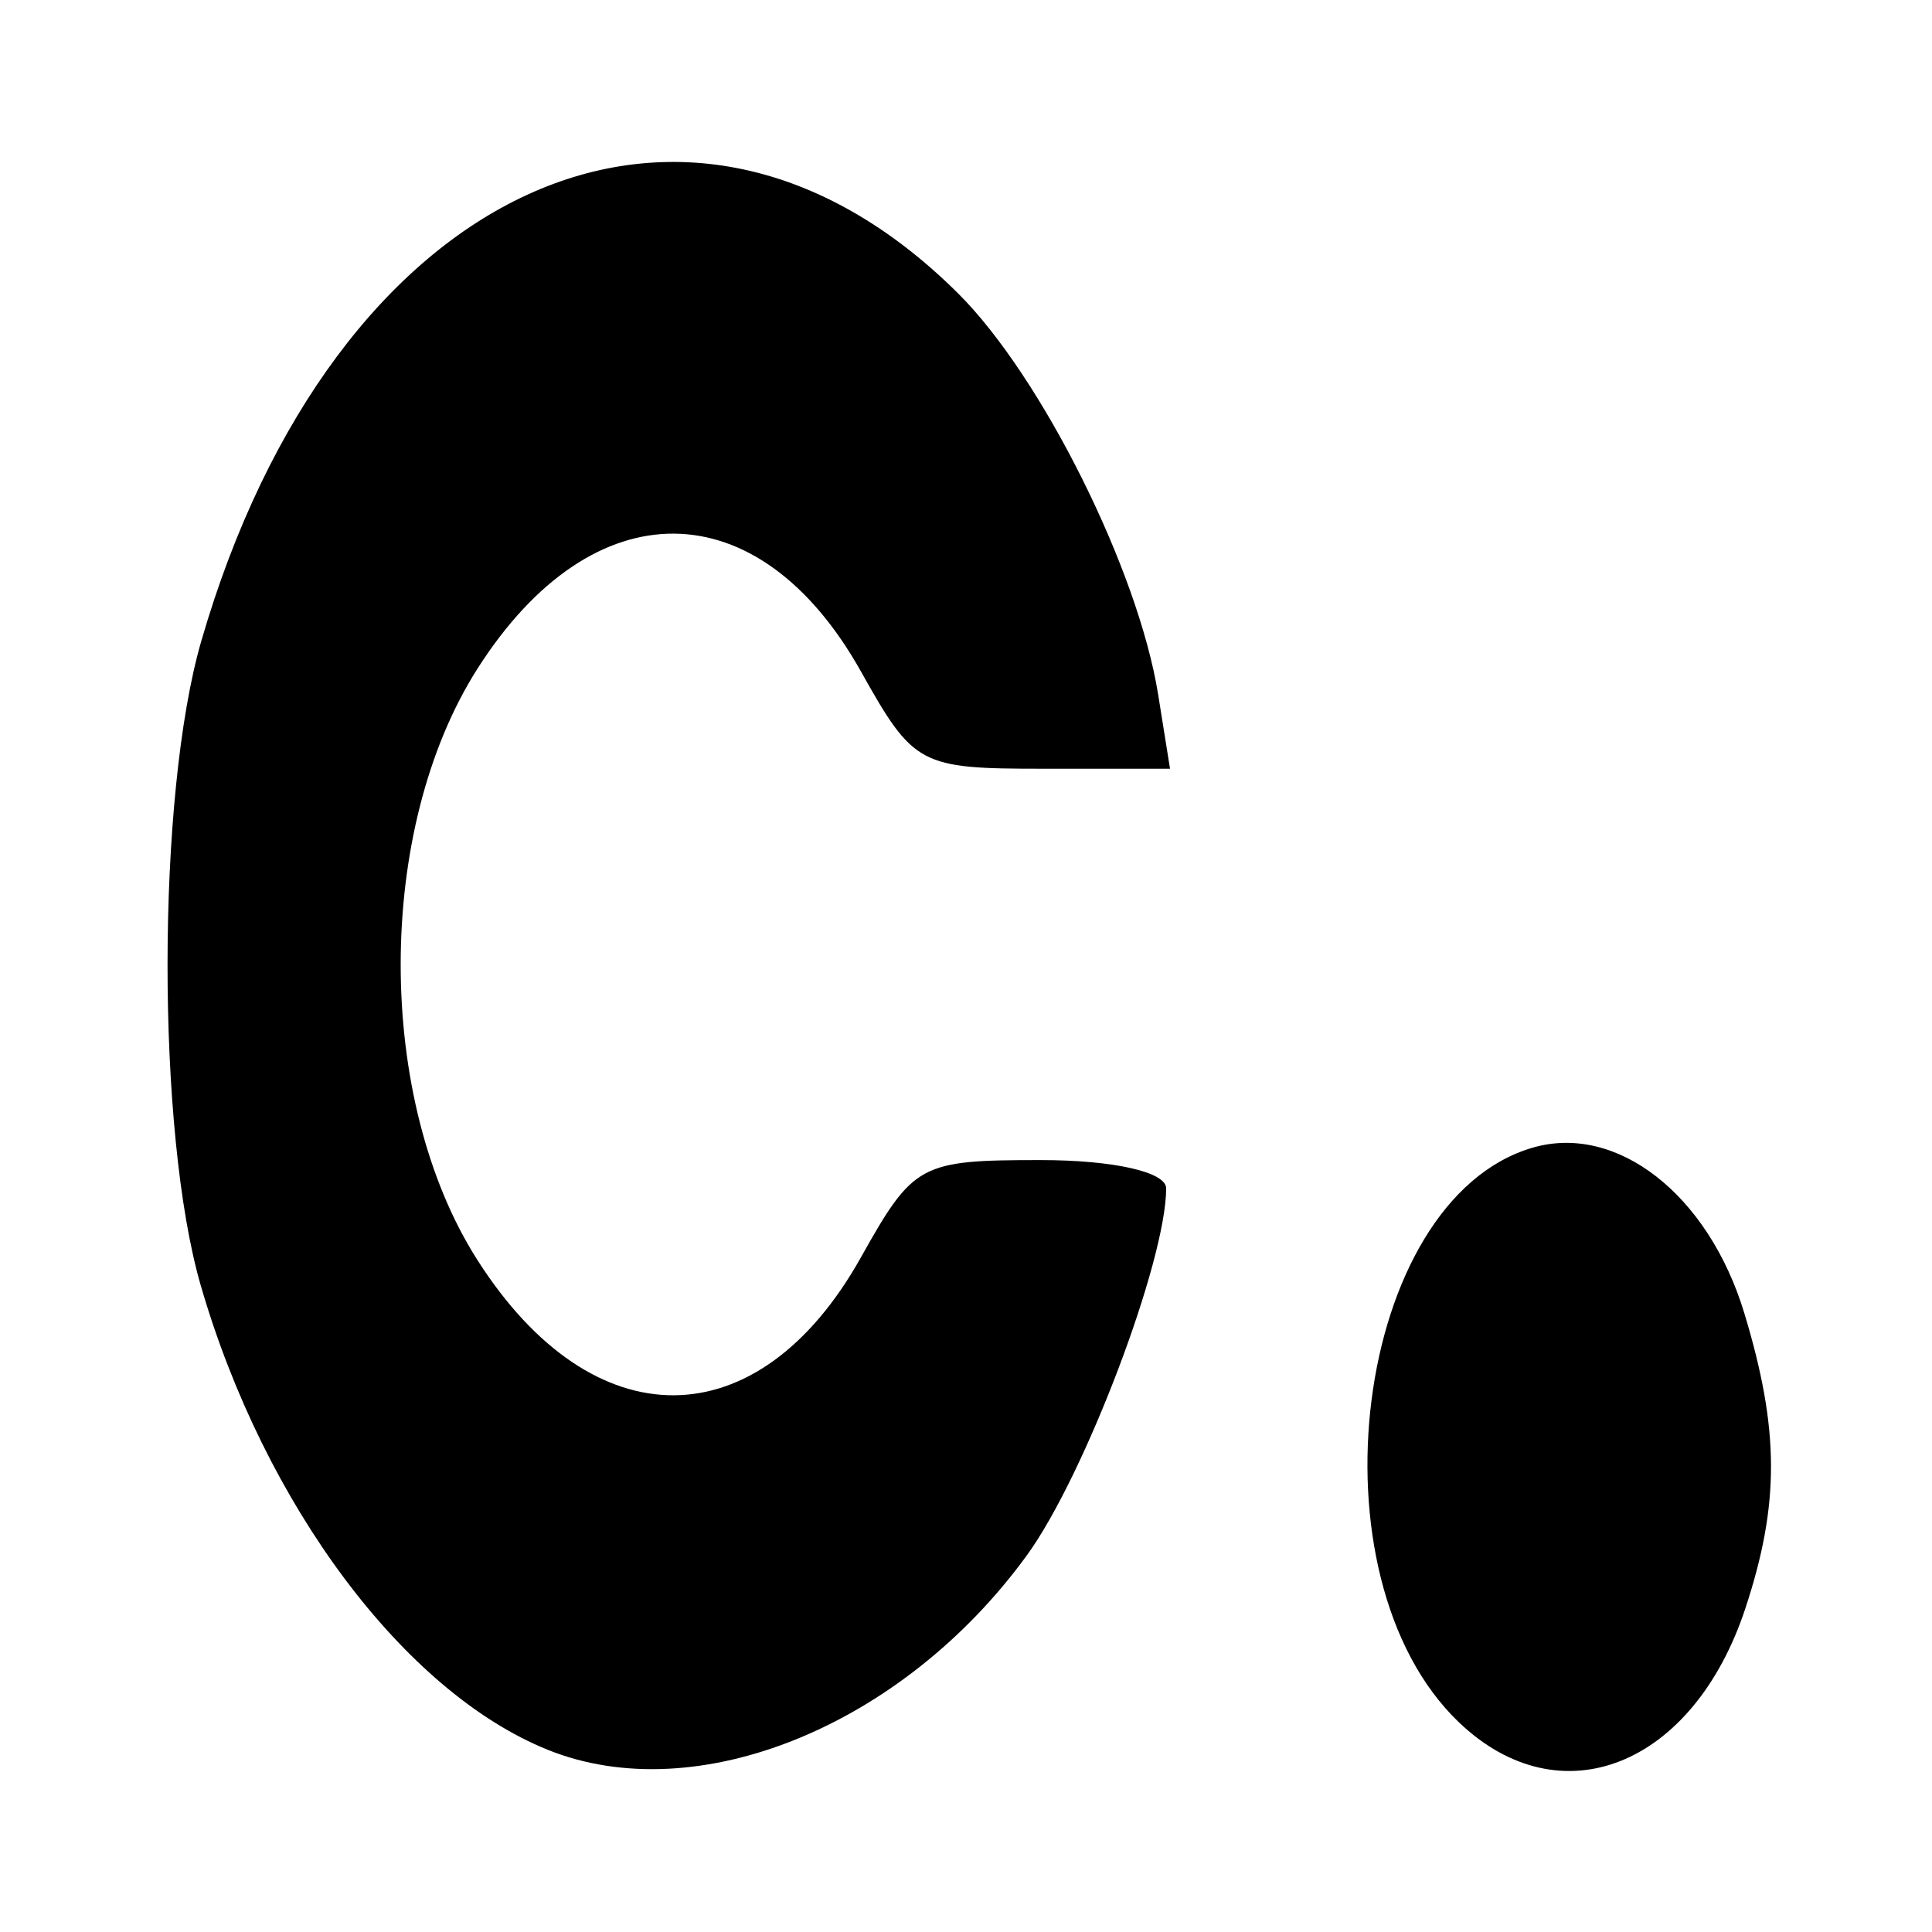
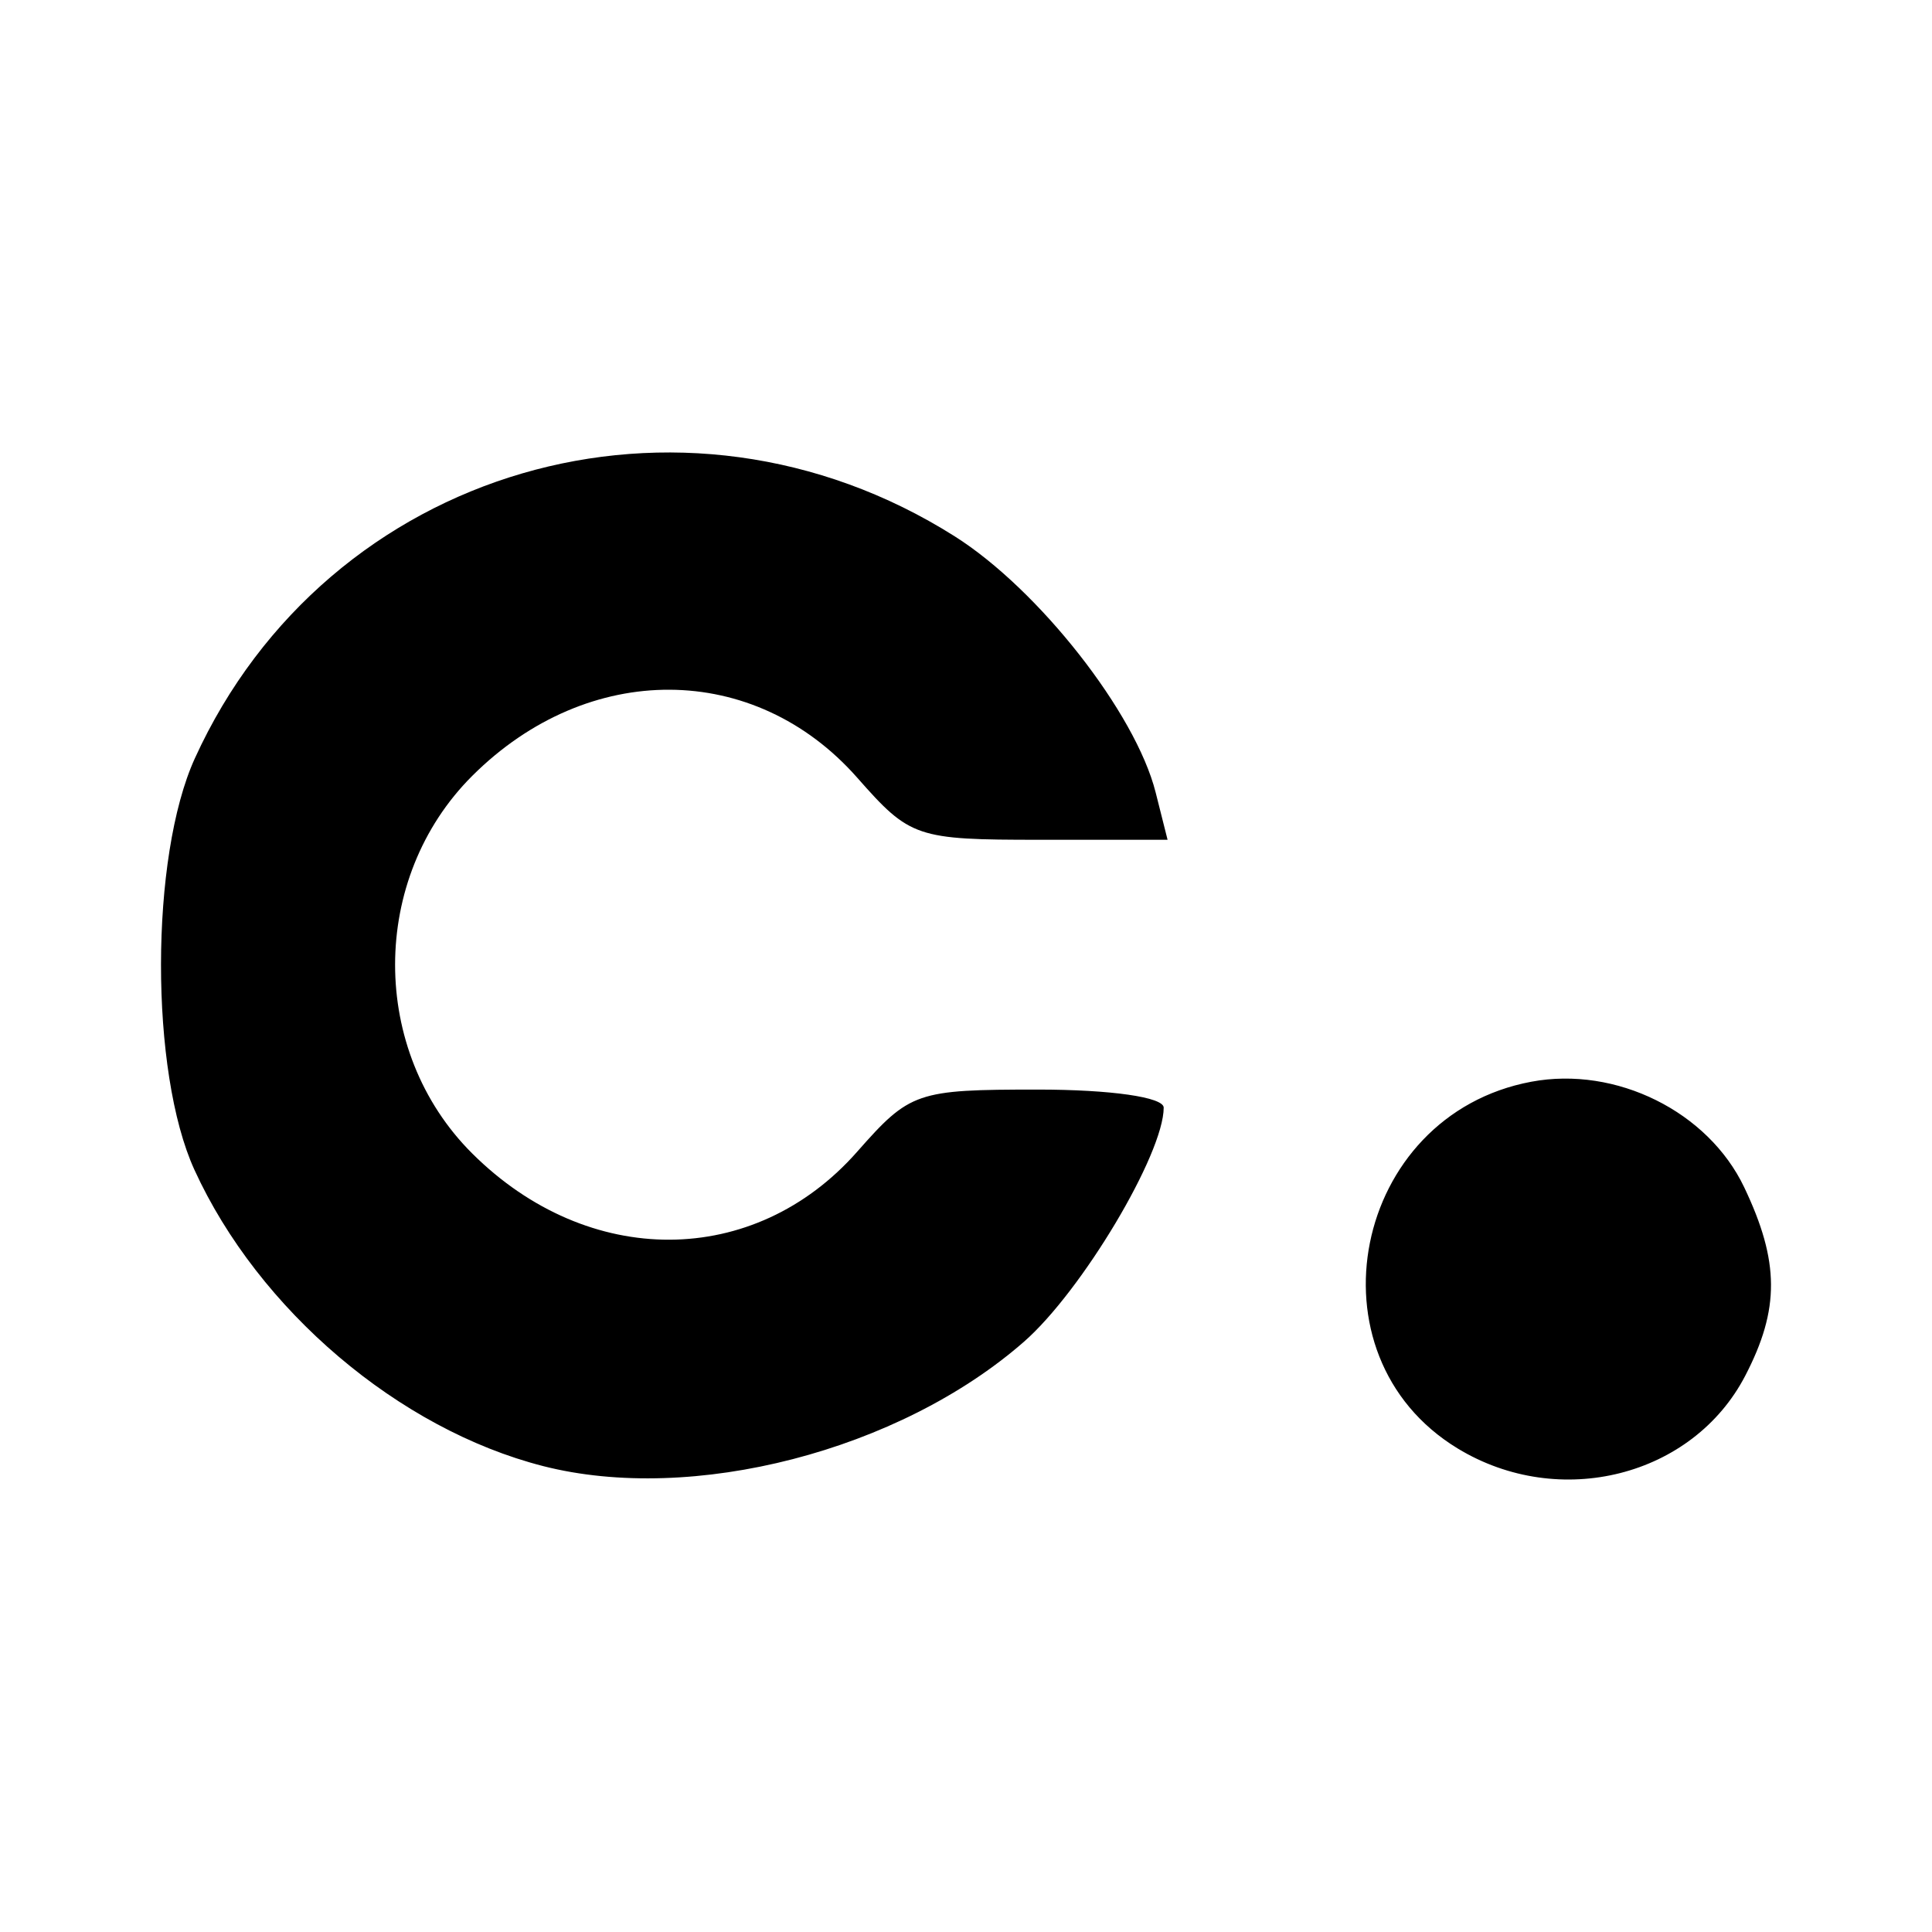
- <svg xmlns="http://www.w3.org/2000/svg" viewBox="0 0 192 192" id="vector">
-   <g id="group">
-     <path id="path_6" d="M 54.455 173.9 C 40.186 168.159 26.304 149.601 19.961 127.788 C 15.529 112.547 15.55 79.077 20.002 63.713 C 33.135 18.387 68.178 2.28 95.204 29.147 C 103.522 37.416 113.114 56.645 115.096 69.024 L 116.276 76.395 L 103.625 76.395 C 91.402 76.395 90.79 76.069 85.565 66.74 C 75.397 48.585 58.935 48.449 47.468 66.425 C 37.28 82.394 37.269 109.271 47.444 125.22 C 58.937 143.236 75.379 143.129 85.549 124.971 C 90.778 115.636 91.422 115.287 103.433 115.287 C 110.647 115.287 115.892 116.469 115.892 118.095 C 115.892 125.311 107.792 146.662 102.062 154.547 C 89.721 171.533 69.252 179.854 54.455 173.901 Z M 144.991 171.165 C 129.808 156.651 134.579 119.269 152.28 114.064 C 160.669 111.597 169.777 118.704 173.35 130.506 C 176.852 142.075 176.879 149.452 173.457 159.825 C 168.273 175.538 155.068 180.798 144.991 171.165 Z" fill="#000000" stroke-width="12" />
+ <svg xmlns="http://www.w3.org/2000/svg" viewBox="0 0 192 192" id="vector" version="1.1">
+   <defs id="defs1144" />
+   <g id="group" transform="matrix(1.004077,0,0,0.638302,-0.7178476,34.69292)" style="stroke-width:1.249">
+     <path id="path_6" d="M 54.455,173.9 C 40.186,168.159 26.304,149.601 19.961,127.788 15.529,112.547 15.55,79.077 20.002,63.713 33.135,18.387 68.178,2.28 95.204,29.147 c 8.318,8.269 17.91,27.498 19.892,39.877 l 1.18,7.371 H 103.625 C 91.402,76.395 90.79,76.069 85.565,66.74 75.397,48.585 58.935,48.449 47.468,66.425 37.28,82.394 37.269,109.271 47.444,125.22 c 11.493,18.016 27.935,17.909 38.105,-0.249 5.229,-9.335 5.873,-9.684 17.884,-9.684 7.214,0 12.459,1.182 12.459,2.808 0,7.216 -8.1,28.567 -13.83,36.452 -12.341,16.986 -32.81,25.307 -47.607,19.354 z m 90.536,-2.735 c -15.183,-14.514 -10.412,-51.896 7.289,-57.101 8.389,-2.467 17.497,4.64 21.07,16.442 3.502,11.569 3.529,18.946 0.107,29.319 -5.184,15.713 -18.389,20.973 -28.466,11.34 z" fill="#000000" stroke-width="14.989" />
  </g>
</svg>
